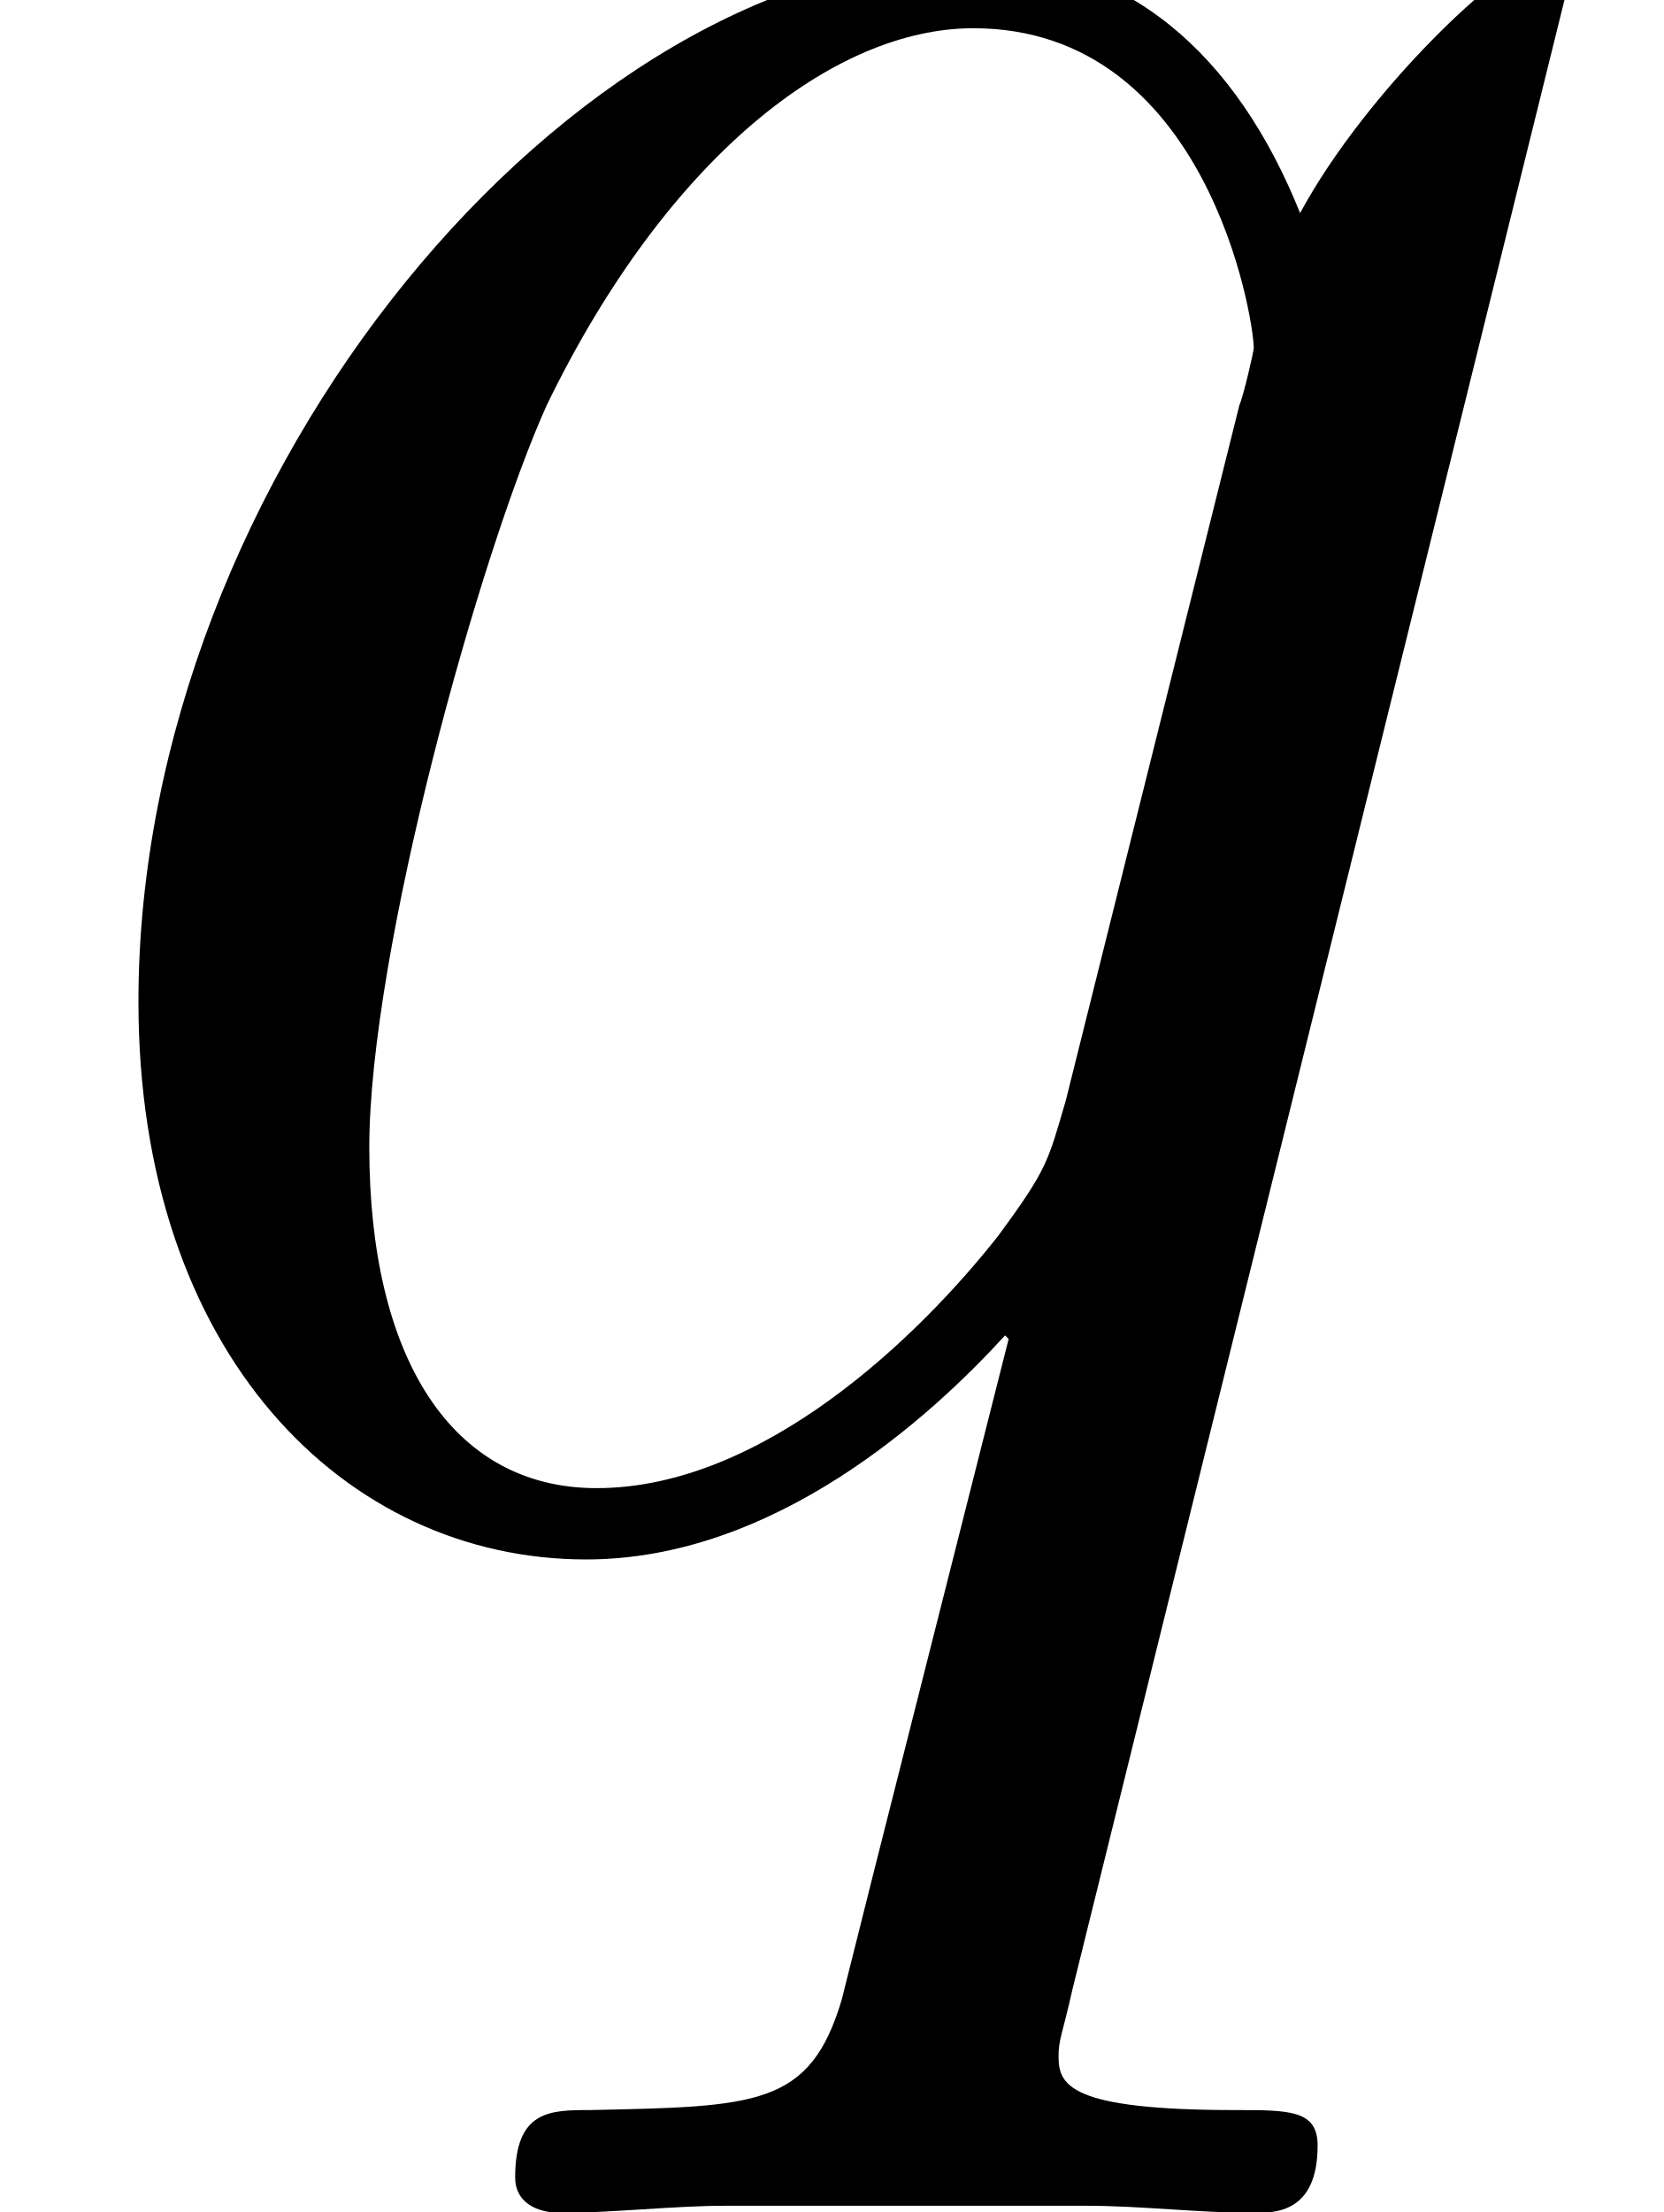
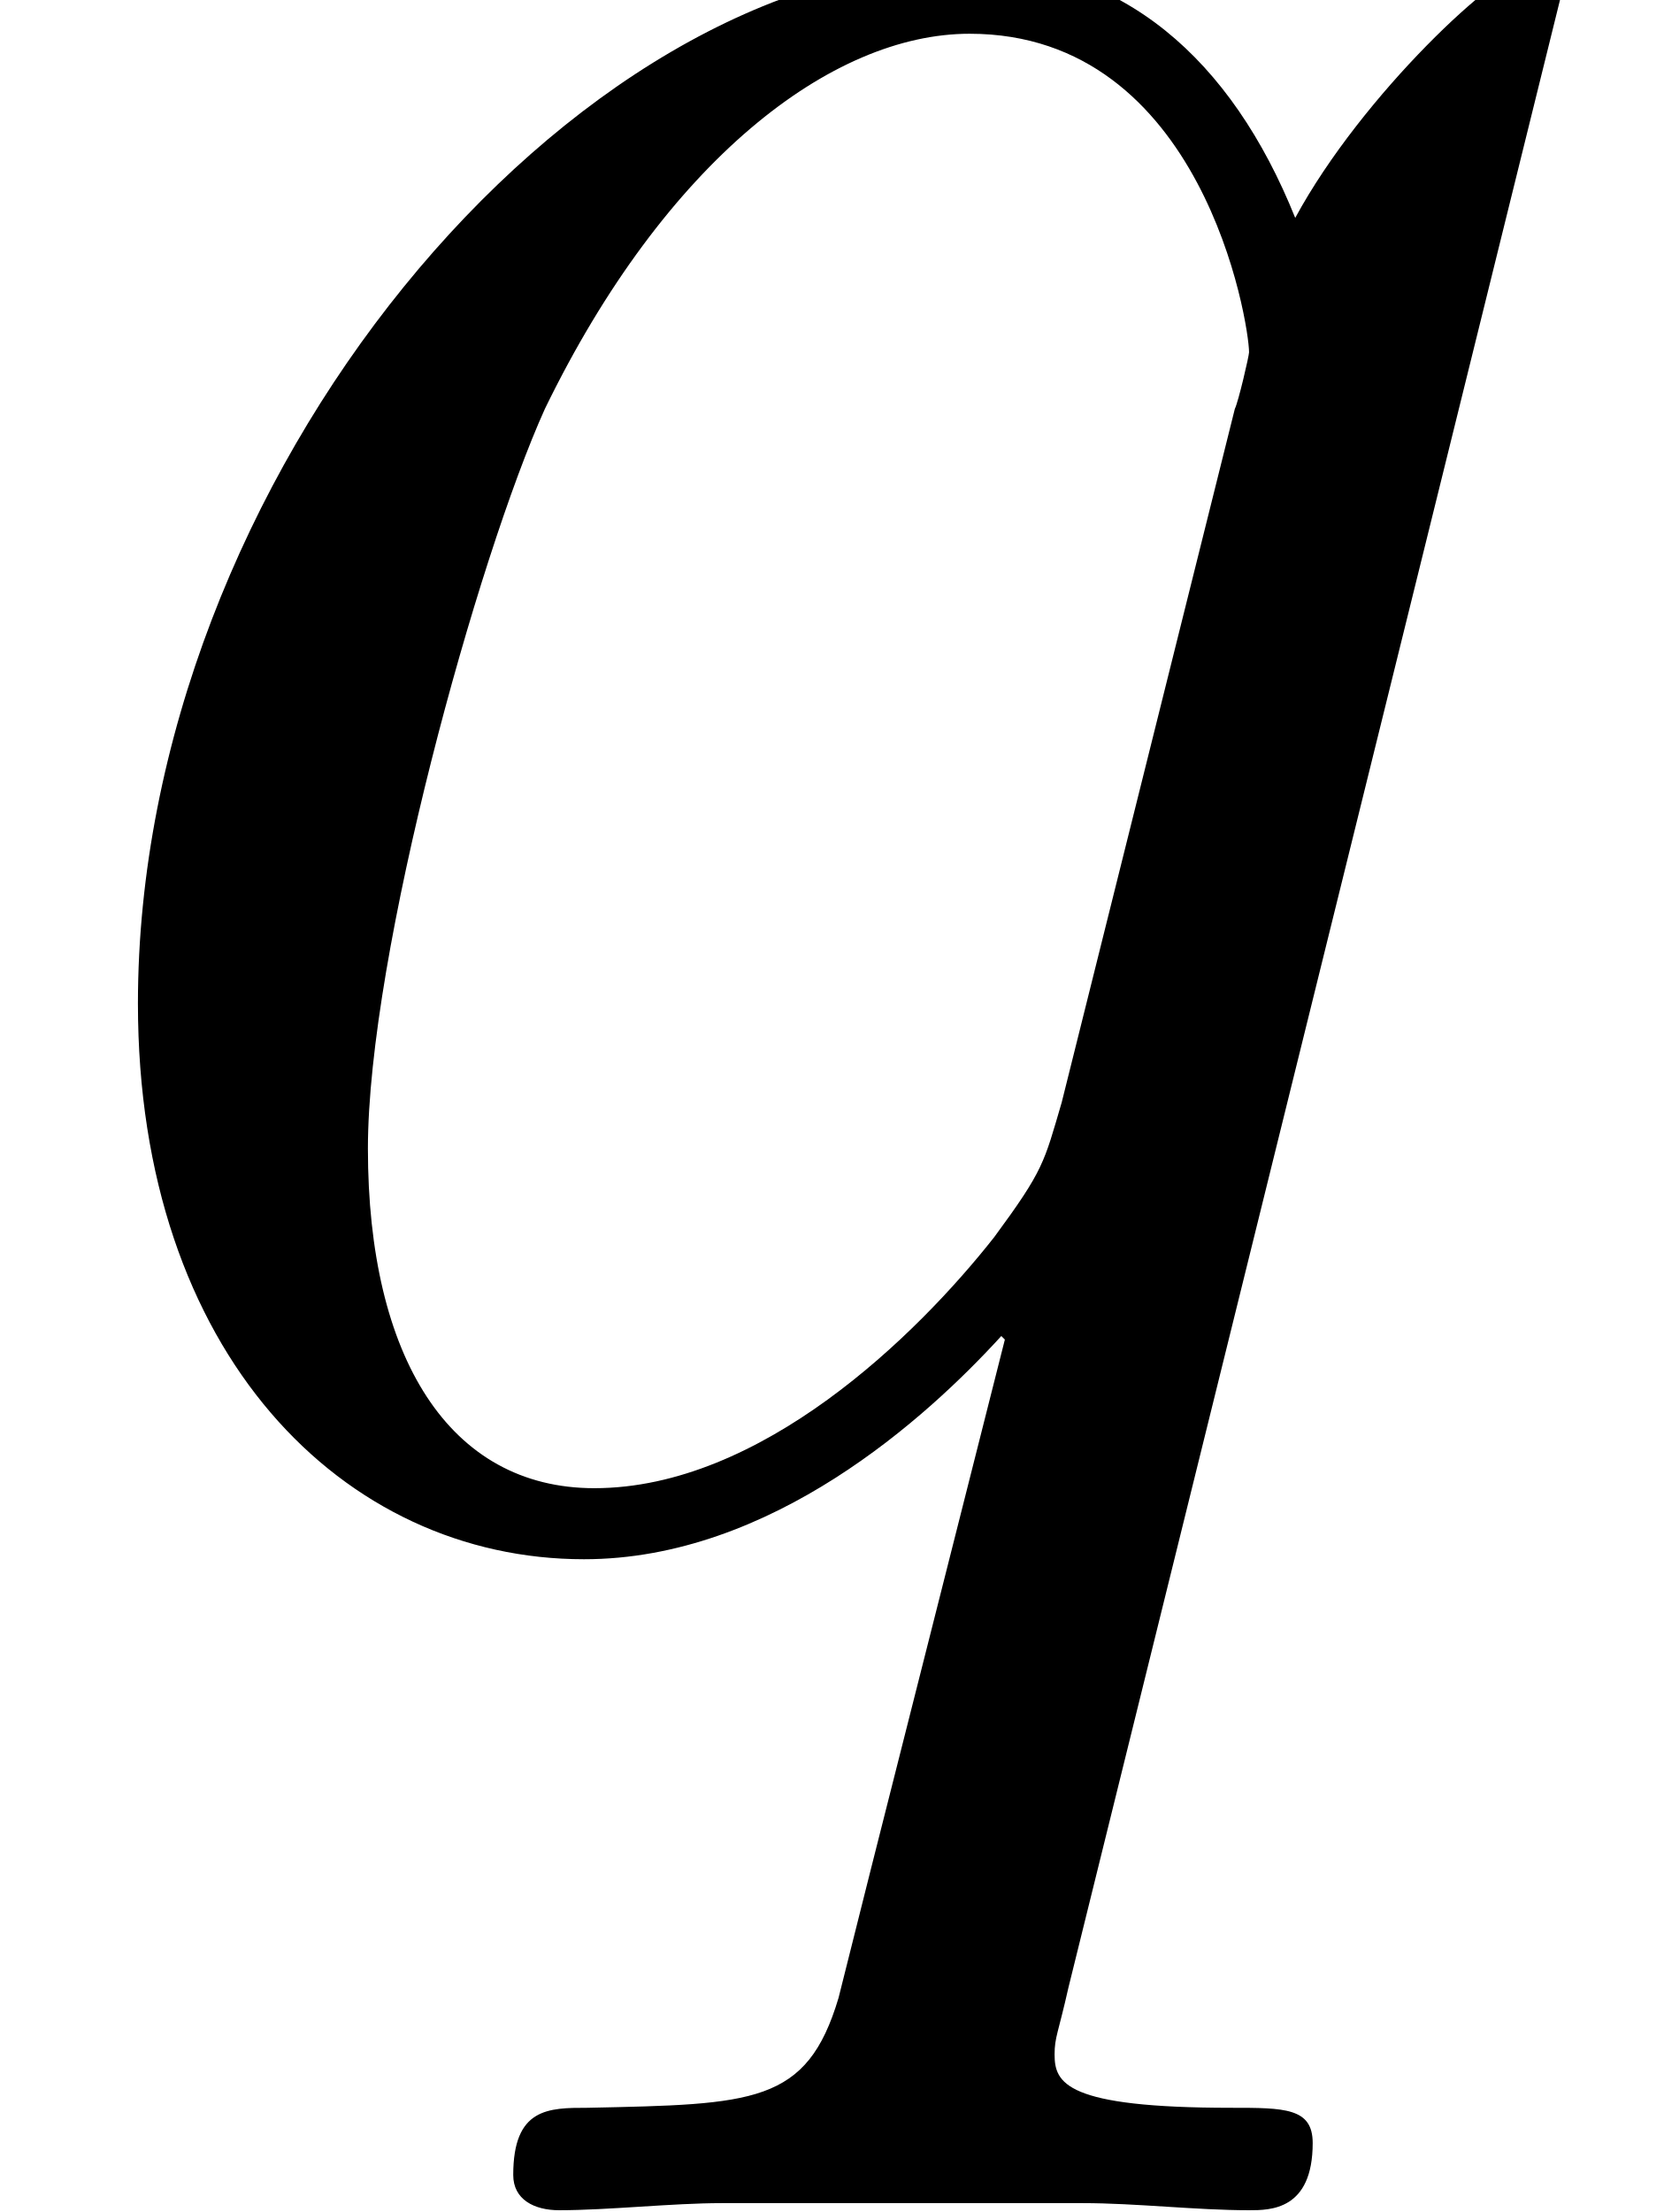
- <svg xmlns="http://www.w3.org/2000/svg" xmlns:xlink="http://www.w3.org/1999/xlink" height="7.444pt" version="1.1" viewBox="0 -5.128 5.598 7.444" width="5.598pt">
+ <svg xmlns="http://www.w3.org/2000/svg" xmlns:xlink="http://www.w3.org/1999/xlink" height="7.472pt" version="1.1" viewBox="0 -5.147 5.619 7.472" width="5.619pt">
  <defs>
    <path d="M5.272 -5.153C5.272 -5.212 5.224 -5.26 5.165 -5.26C5.069 -5.26 4.603 -4.83 4.376 -4.411C4.16 -4.949 3.79 -5.272 3.276 -5.272C1.925 -5.272 0.466 -3.527 0.466 -1.757C0.466 -0.574 1.16 0.12 1.973 0.12C2.606 0.12 3.132 -0.359 3.383 -0.634L3.395 -0.622L2.941 1.172L2.833 1.602C2.726 1.961 2.546 1.961 1.985 1.973C1.853 1.973 1.734 1.973 1.734 2.2C1.734 2.283 1.805 2.319 1.889 2.319C2.056 2.319 2.271 2.295 2.439 2.295H3.658C3.838 2.295 4.041 2.319 4.22 2.319C4.292 2.319 4.435 2.319 4.435 2.092C4.435 1.973 4.34 1.973 4.16 1.973C3.599 1.973 3.563 1.889 3.563 1.793C3.563 1.734 3.575 1.722 3.61 1.566L5.272 -5.153ZM3.587 -1.423C3.527 -1.219 3.527 -1.196 3.359 -0.968C3.096 -0.634 2.57 -0.12 2.008 -0.12C1.518 -0.12 1.243 -0.562 1.243 -1.267C1.243 -1.925 1.614 -3.264 1.841 -3.766C2.248 -4.603 2.809 -5.033 3.276 -5.033C4.065 -5.033 4.22 -4.053 4.22 -3.957C4.22 -3.945 4.184 -3.79 4.172 -3.766L3.587 -1.423Z" id="g0-113" />
  </defs>
  <g id="page1">
    <use x="0" xlink:href="#g0-113" y="0" />
  </g>
</svg>
